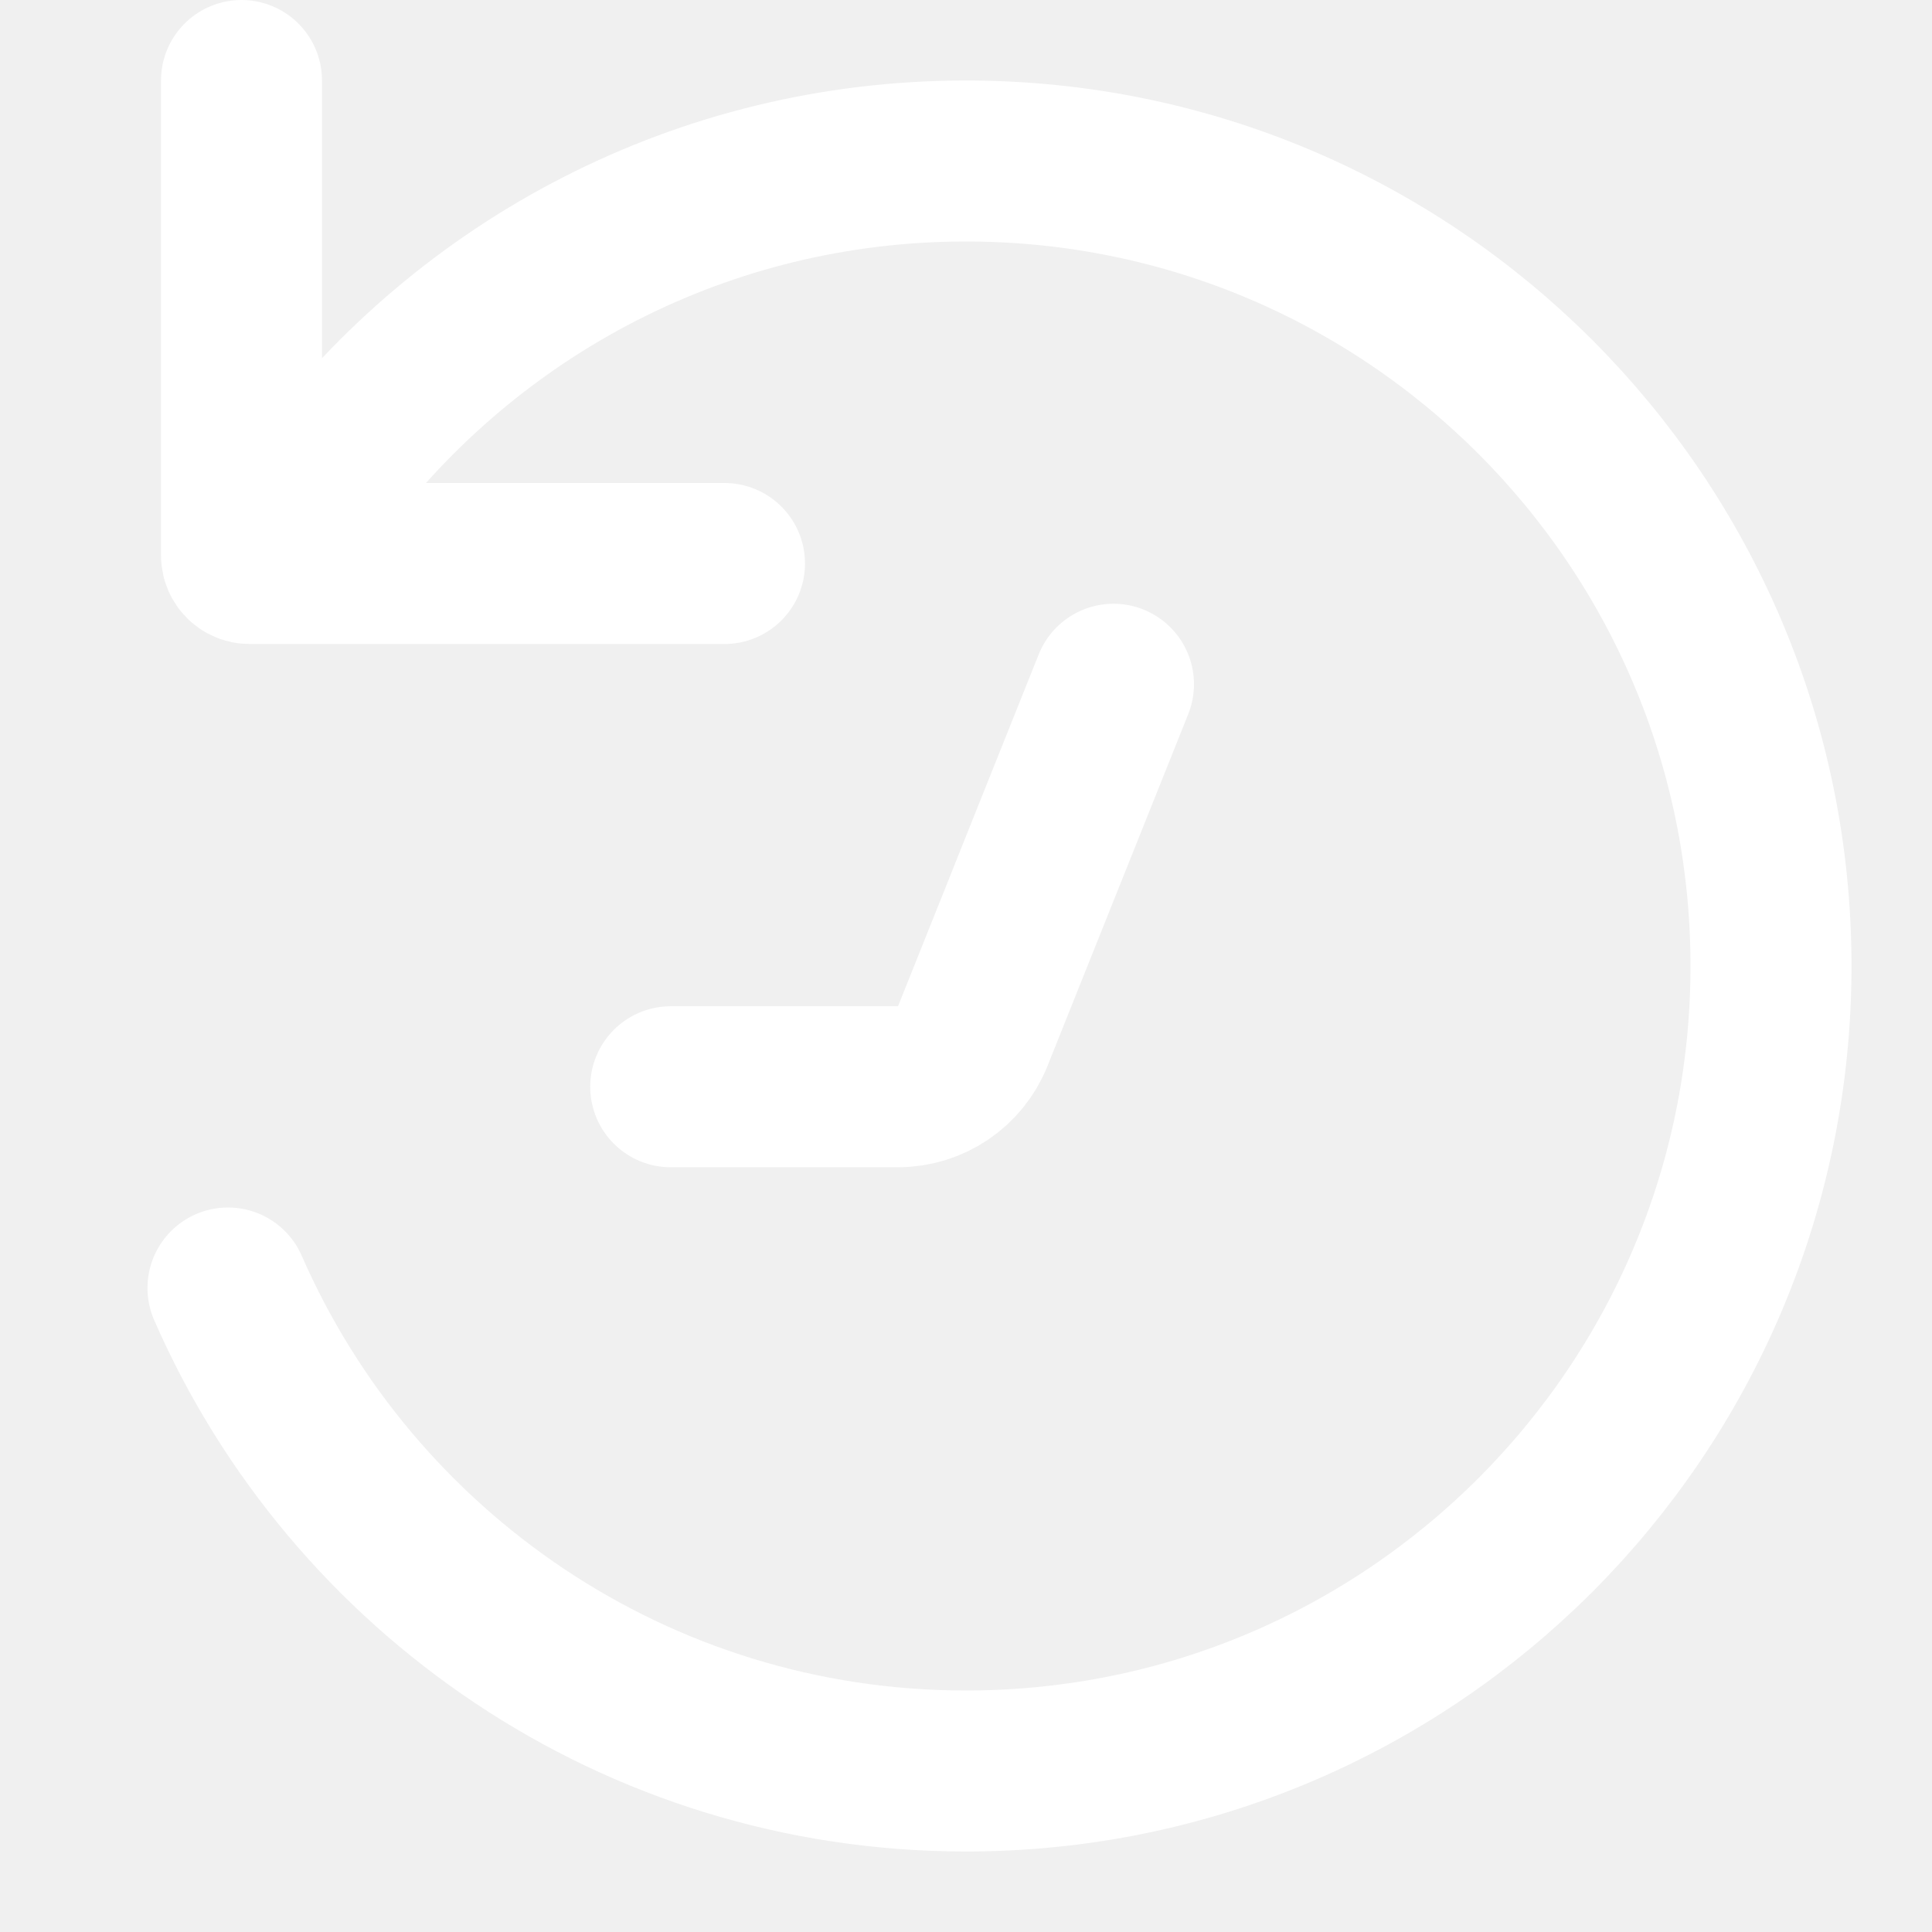
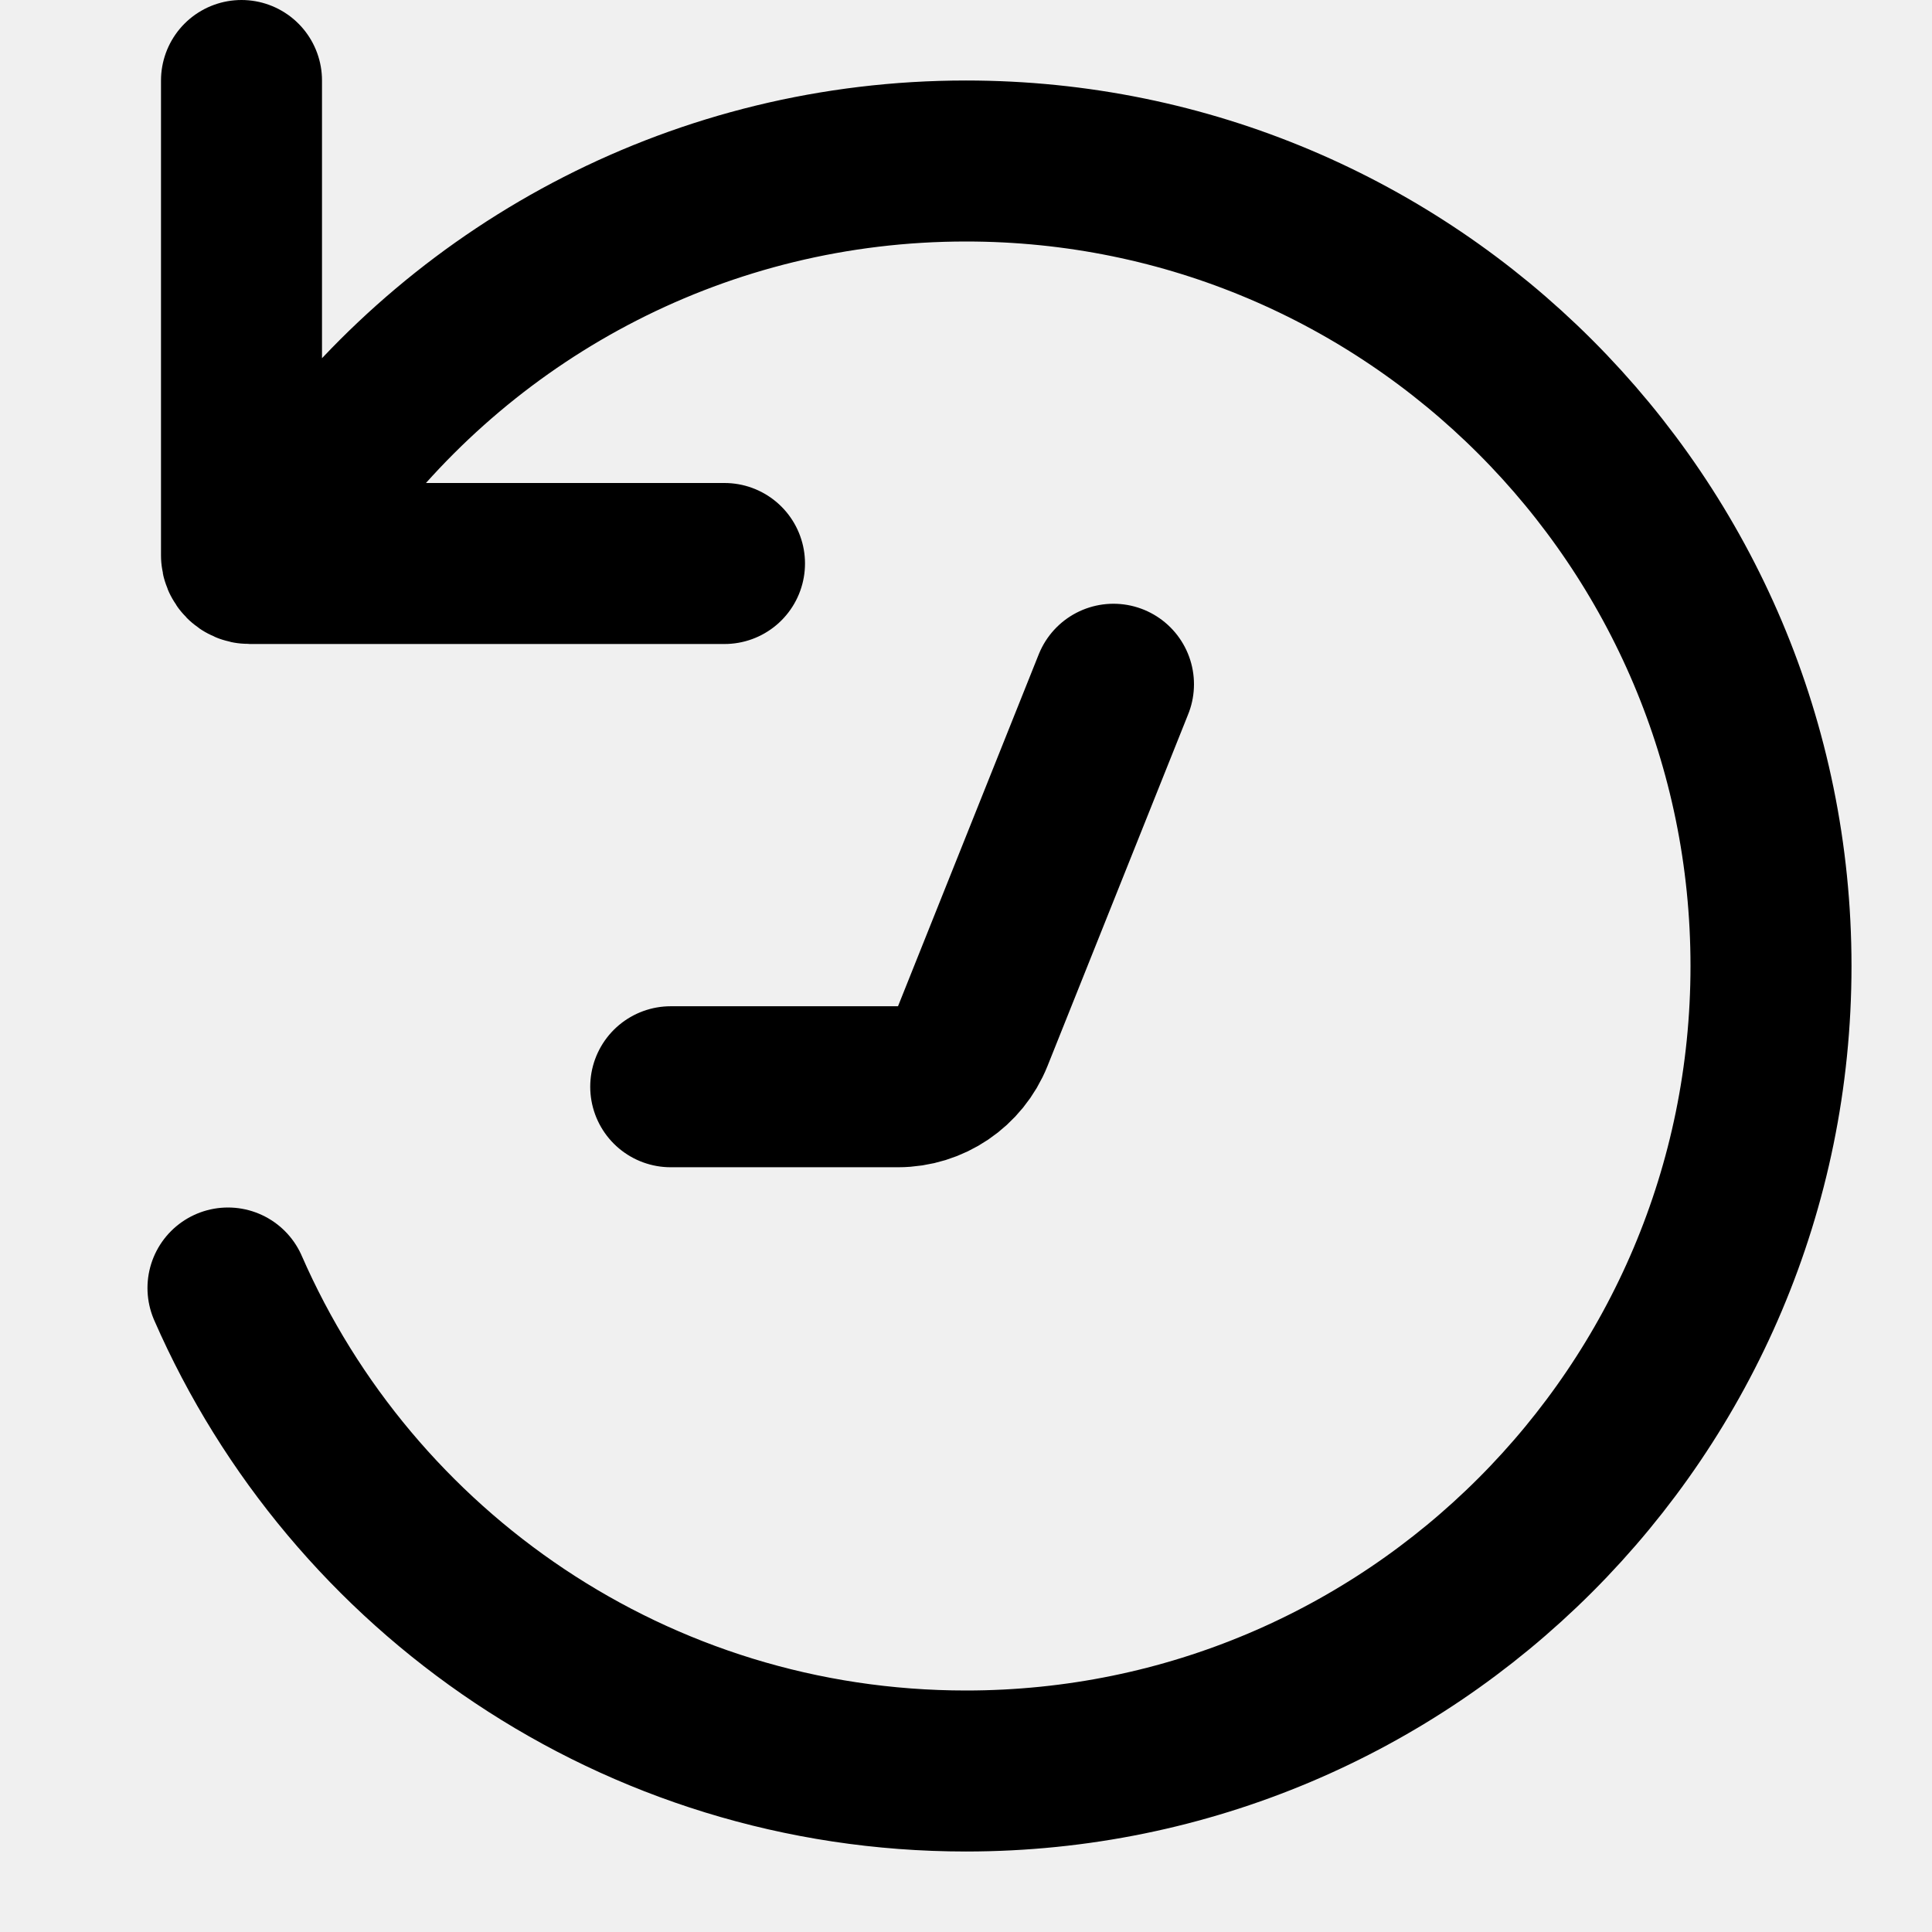
<svg xmlns="http://www.w3.org/2000/svg" width="24" height="24" viewBox="0 0 24 24" fill="none">
-   <path d="M3 1V6.9C3 6.955 3.045 7 3.1 7H9M3.999 6C5.824 3.571 8.728 2 12 2C17.523 2 22 6.477 22 12C22 17.523 17.523 22 12 22C7.899 22 4.375 19.532 2.832 16M13.832 8.5L12.084 12.871C11.932 13.251 11.564 13.5 11.155 13.5H8.332" stroke="white" stroke-width="2" stroke-linecap="round" />
+   <path d="M3 1V6.9C3 6.955 3.045 7 3.1 7H9M3.999 6C5.824 3.571 8.728 2 12 2C17.523 2 22 6.477 22 12C22 17.523 17.523 22 12 22C7.899 22 4.375 19.532 2.832 16M13.832 8.5L12.084 12.871C11.932 13.251 11.564 13.5 11.155 13.5H8.332" stroke="currentColor" stroke-width="2" stroke-linecap="round" />
</svg>
